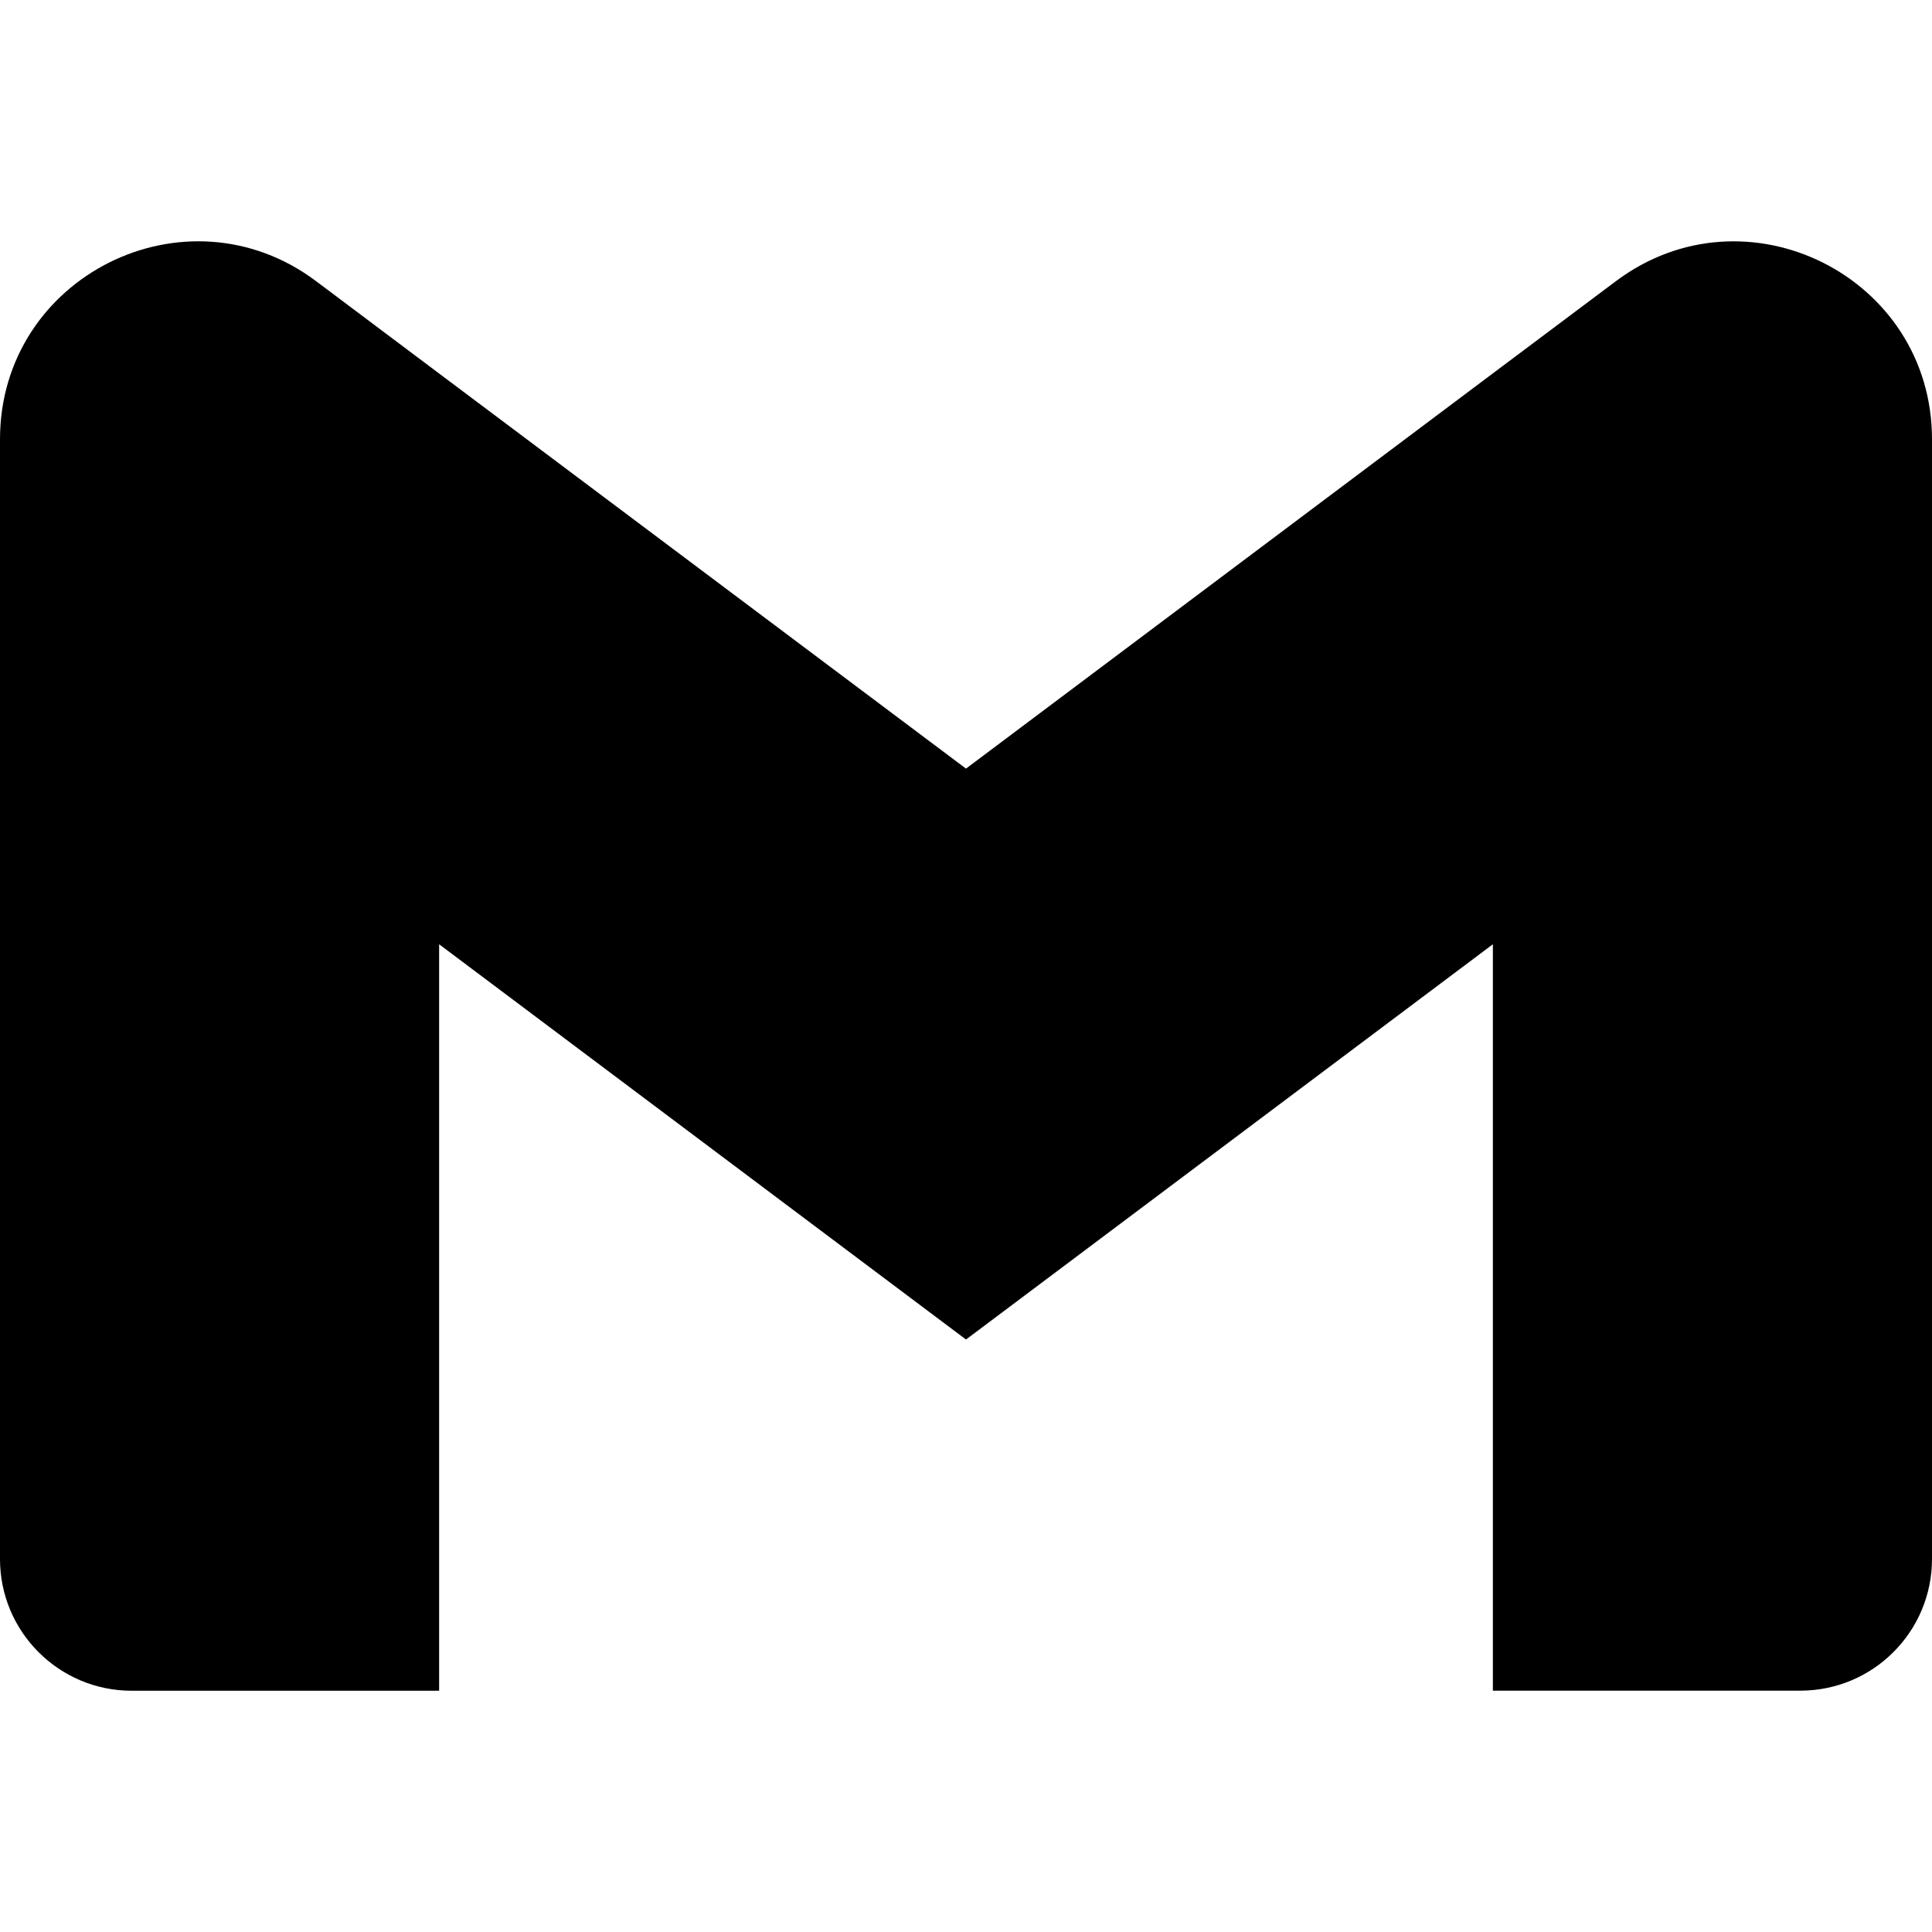
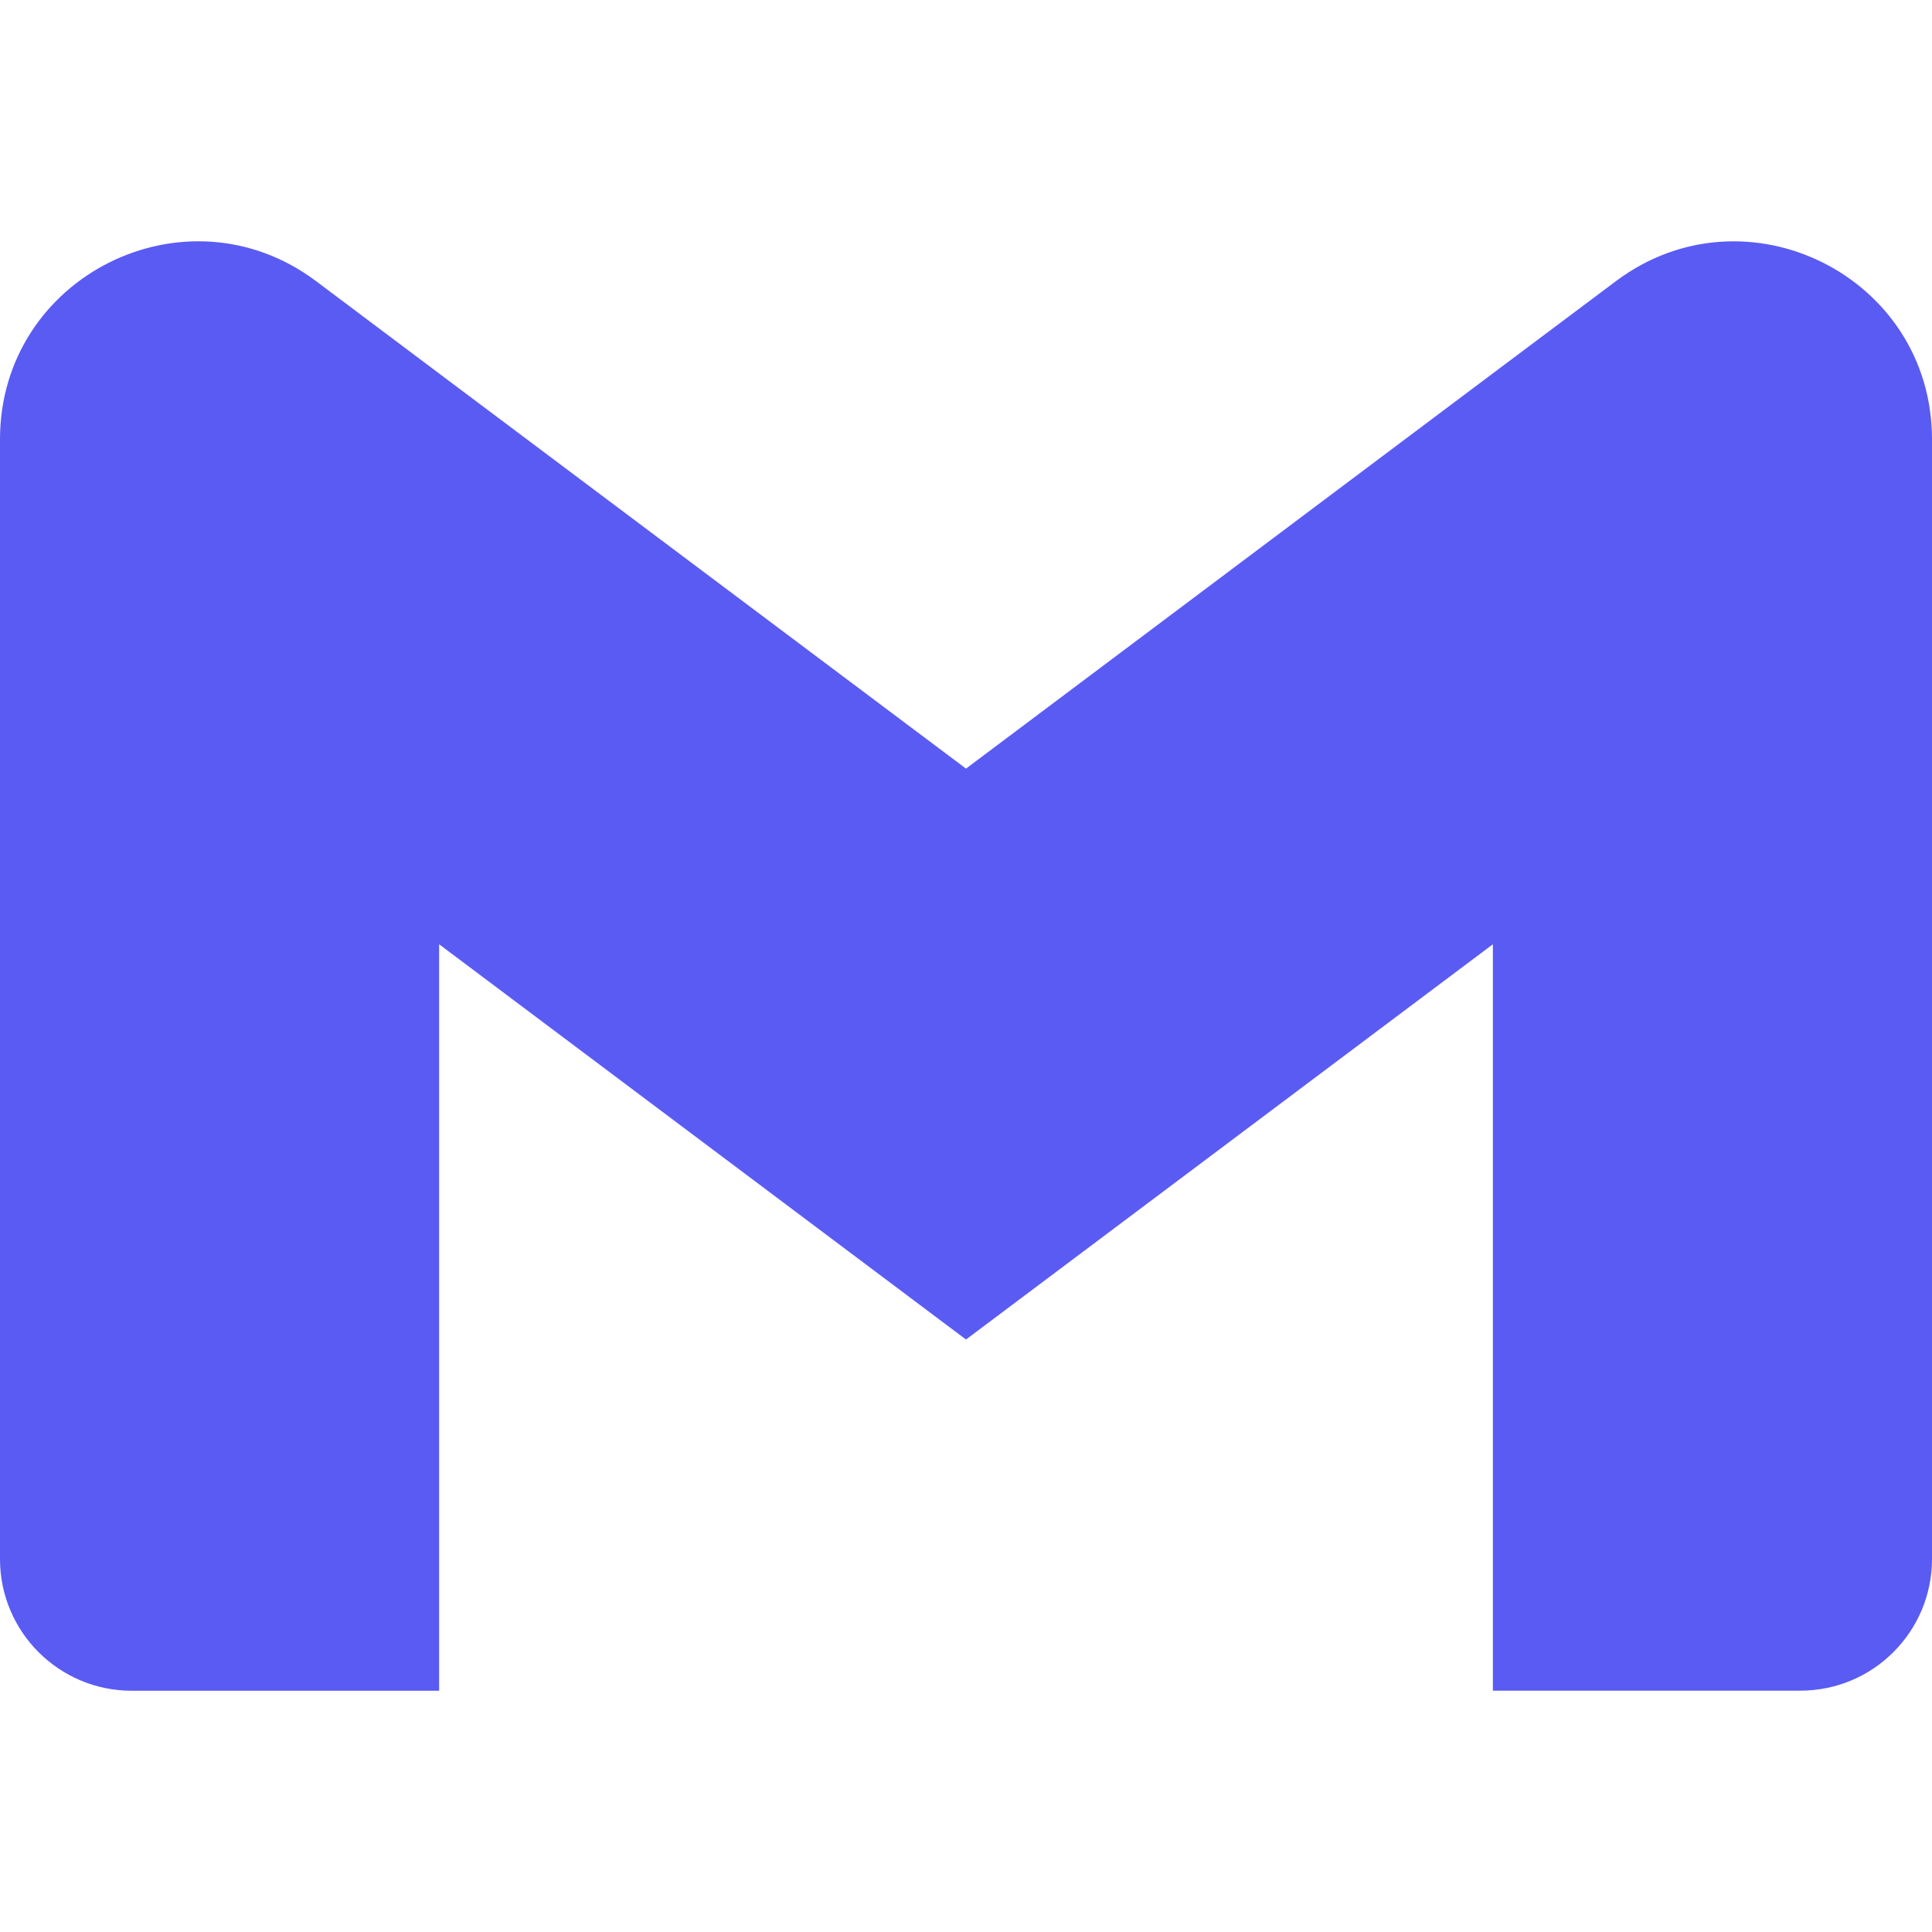
- <svg xmlns="http://www.w3.org/2000/svg" stroke="currentColor" fill="currentColor" stroke-width="0" role="img" viewBox="0 0 24 24" height="1em" width="1em">
+ <svg xmlns="http://www.w3.org/2000/svg" stroke="currentColor" fill="#5a5bf3" stroke-width="0" role="img" viewBox="0 0 24 24" height="1em" width="1em">
  <path d="M24 5.457v13.909c0 .904-.732 1.636-1.636 1.636h-3.819V11.73L12 16.64l-6.545-4.91v9.273H1.636A1.636 1.636 0 0 1 0 19.366V5.457c0-2.023 2.309-3.178 3.927-1.964L5.455 4.64 12 9.548l6.545-4.91 1.528-1.145C21.69 2.28 24 3.434 24 5.457z" />
</svg>
